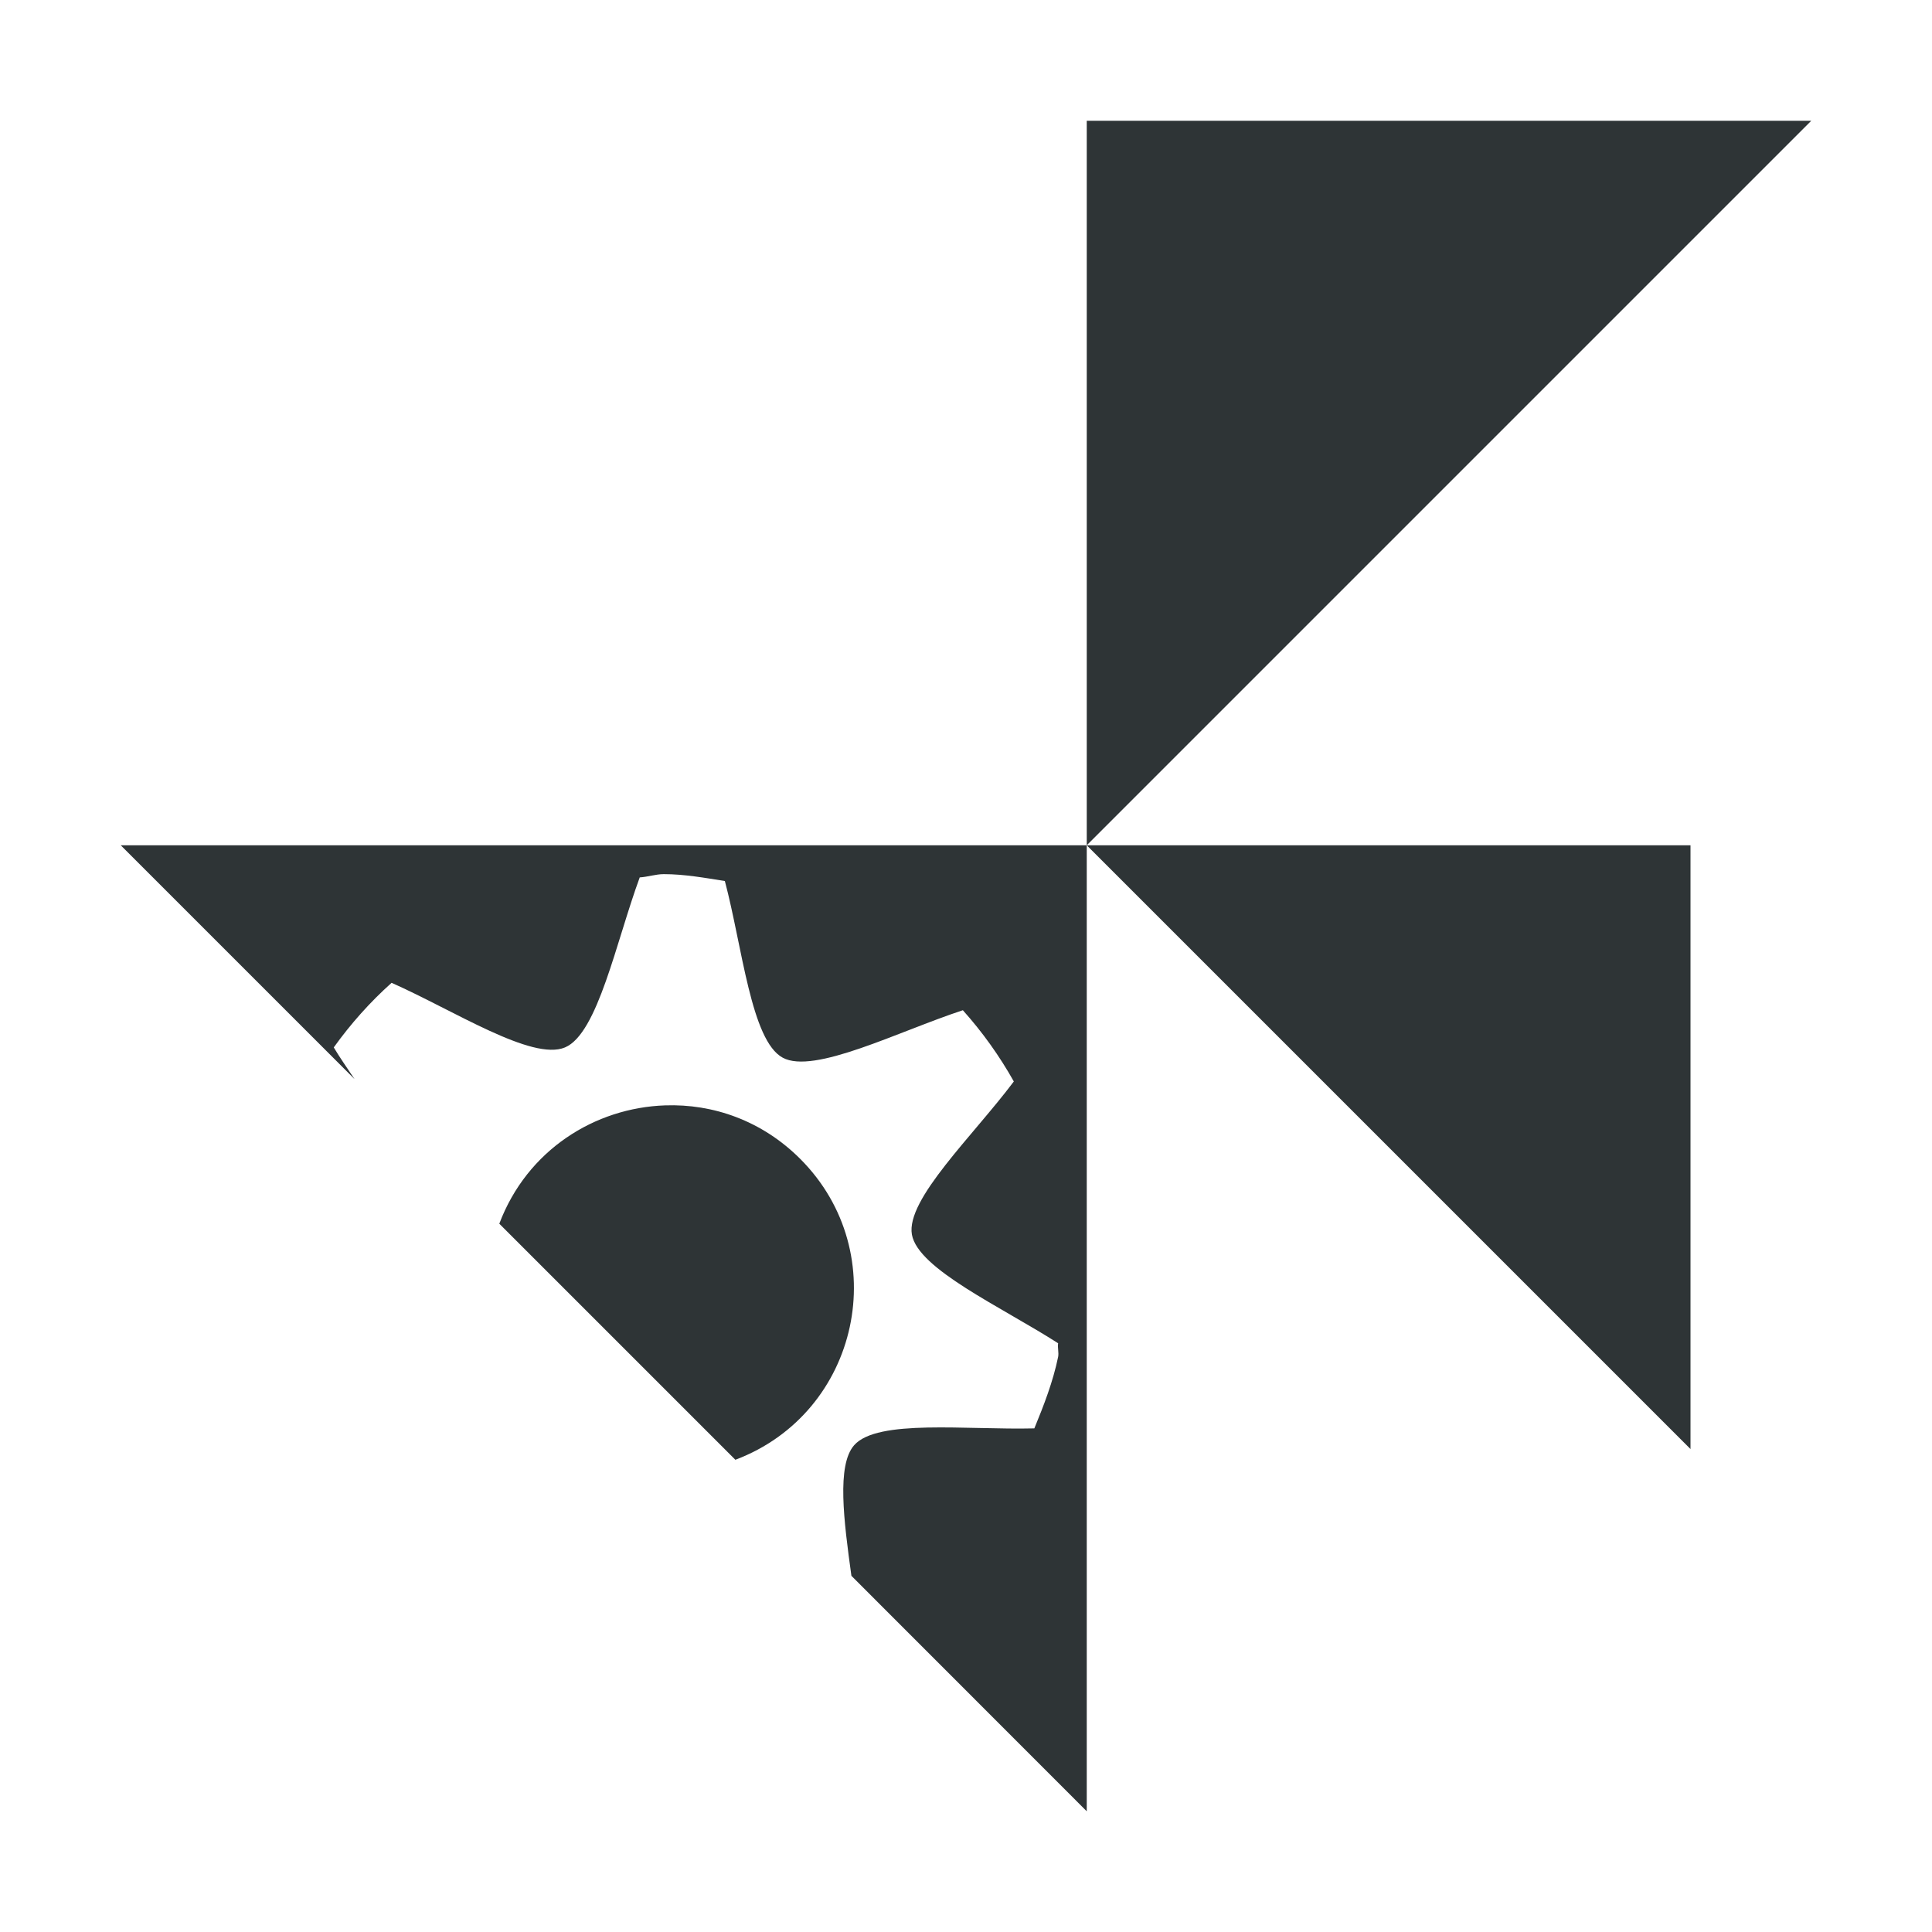
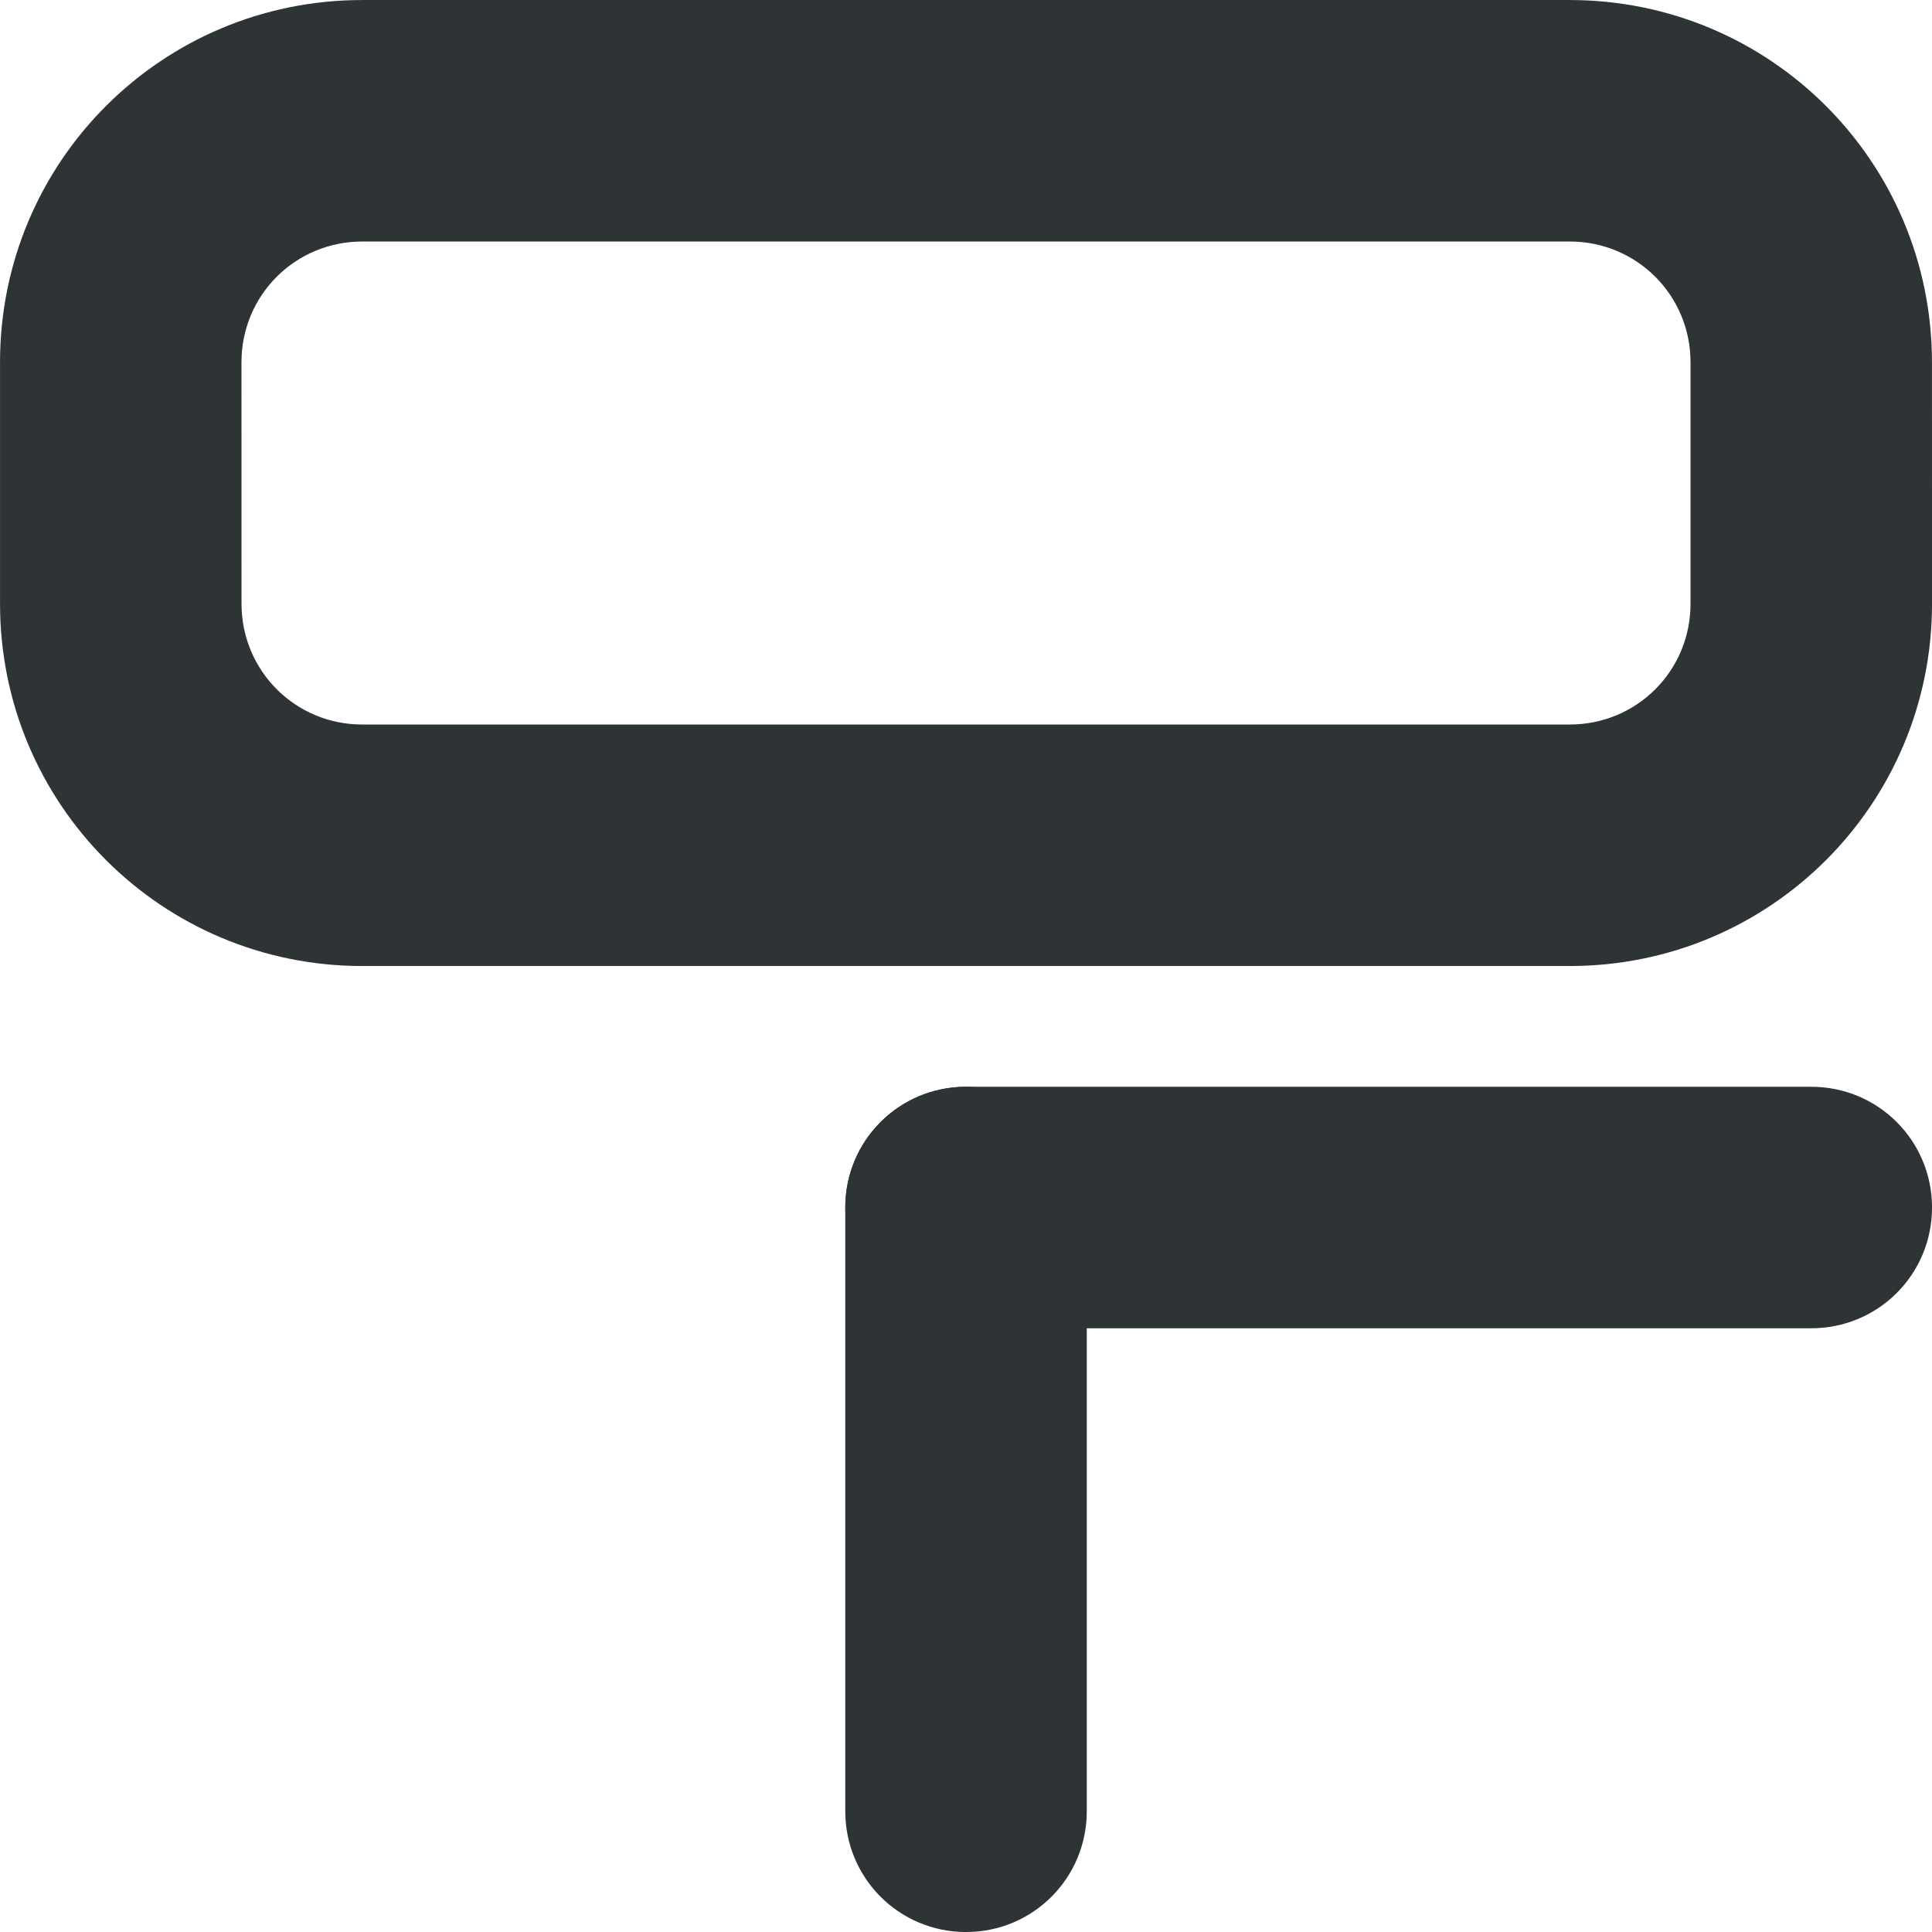
<svg xmlns="http://www.w3.org/2000/svg" width="16" height="16" version="1.1" id="svg9387">
  <defs id="defs9391" />
-   <g id="g10986" transform="translate(1,-0.00273415)">
-     <path id="path1225" style="display:inline;fill:#2e3436;fill-opacity:1;stroke:none;stroke-width:0.458px;stroke-linecap:butt;stroke-linejoin:miter;stroke-opacity:1;enable-background:new" d="m 0,7.003 1.936,1.936 c -0.059,-0.088 -0.121,-0.177 -0.172,-0.262 0.14,-0.195 0.3,-0.375 0.479,-0.535 0.515,0.228 1.163,0.65 1.436,0.535 0.272,-0.114 0.424,-0.879 0.619,-1.408 0.067,-0.004 0.132,-0.027 0.199,-0.027 0.172,0 0.341,0.031 0.506,0.057 0.145,0.546 0.217,1.321 0.479,1.463 0.259,0.141 0.956,-0.217 1.492,-0.393 0.162,0.181 0.303,0.378 0.422,0.59 -0.338,0.451 -0.895,0.977 -0.844,1.268 0.051,0.286 0.738,0.597 1.211,0.9 -0.006,0.036 0.007,0.077 0,0.113 -0.043,0.207 -0.118,0.4 -0.197,0.592 -0.563,0.014 -1.299,-0.079 -1.492,0.139 -0.146,0.165 -0.086,0.626 -0.023,1.082 L 8,15.003 V 7.003 Z m 4.508,2.154 c -0.581,0.02 -1.142,0.368 -1.373,0.98 l 1.955,1.955 c 1.031,-0.389 1.316,-1.713 0.537,-2.492 -0.317,-0.317 -0.722,-0.457 -1.119,-0.443 z" />
-     <path style="display:inline;fill:#2e3436;fill-opacity:1;stroke:none;stroke-width:0.382px;stroke-linecap:butt;stroke-linejoin:miter;stroke-opacity:1;enable-background:new" d="M 14,1.003 H 8 v 6 z" id="path1227" />
-     <path style="display:inline;fill:#2e3436;fill-opacity:1;stroke:none;stroke-width:0.382px;stroke-linecap:butt;stroke-linejoin:miter;stroke-opacity:1;enable-background:new" d="m 8,7.003 h 5 v 5 z" id="path1675" />
+   <g id="g37405" transform="translate(-159.9998,-171.9998)">
+     <path d="m 163,172 c -1.66,0 -3,1.34 -3,3 L 160,177 c 3.5e-4,1.66 1.34,3 3,3 h 10 c 1.66,0 3,-1.34 3,-3 l -4.2e-4,-2 c -3.5e-4,-1.66 -1.34,-3 -3,-3 z m 0,2 h 10 c 0.555,0 1,0.445 1,1 L 174,177 c 1.2e-4,0.555 -0.445,1 -1,1 h -10 c -0.555,0 -1,-0.445 -1,-1 l -4.2e-4,-2 c -1.2e-4,-0.555 0.445,-1 1,-1 z" fill="#2e3436" id="path35529" style="display:inline;enable-background:new" />
+     <path id="rect36296" style="display:inline;fill:#2e3436;stroke-width:183.321;paint-order:markers stroke fill;enable-background:new" transform="rotate(90)" d="m 182,-169 h 5 c 0.554,0 1,0.446 1,1 0,0.554 -0.446,1 -1,1 h -5 c -0.554,0 -1,-0.446 -1,-1 0,-0.554 0.446,-1 1,-1 z" />
+     <path id="rect37393" style="display:inline;fill:#2e3436;stroke-width:207.866;paint-order:markers stroke fill;enable-background:new" d="m 168,181 h 7 c 0.554,0 1,0.446 1,1 0,0.554 -0.446,1 -1,1 H 168 c -0.554,0 -1,-0.446 -1,-1 0,-0.554 0.446,-1 1,-1 z" />
  </g>
</svg>
